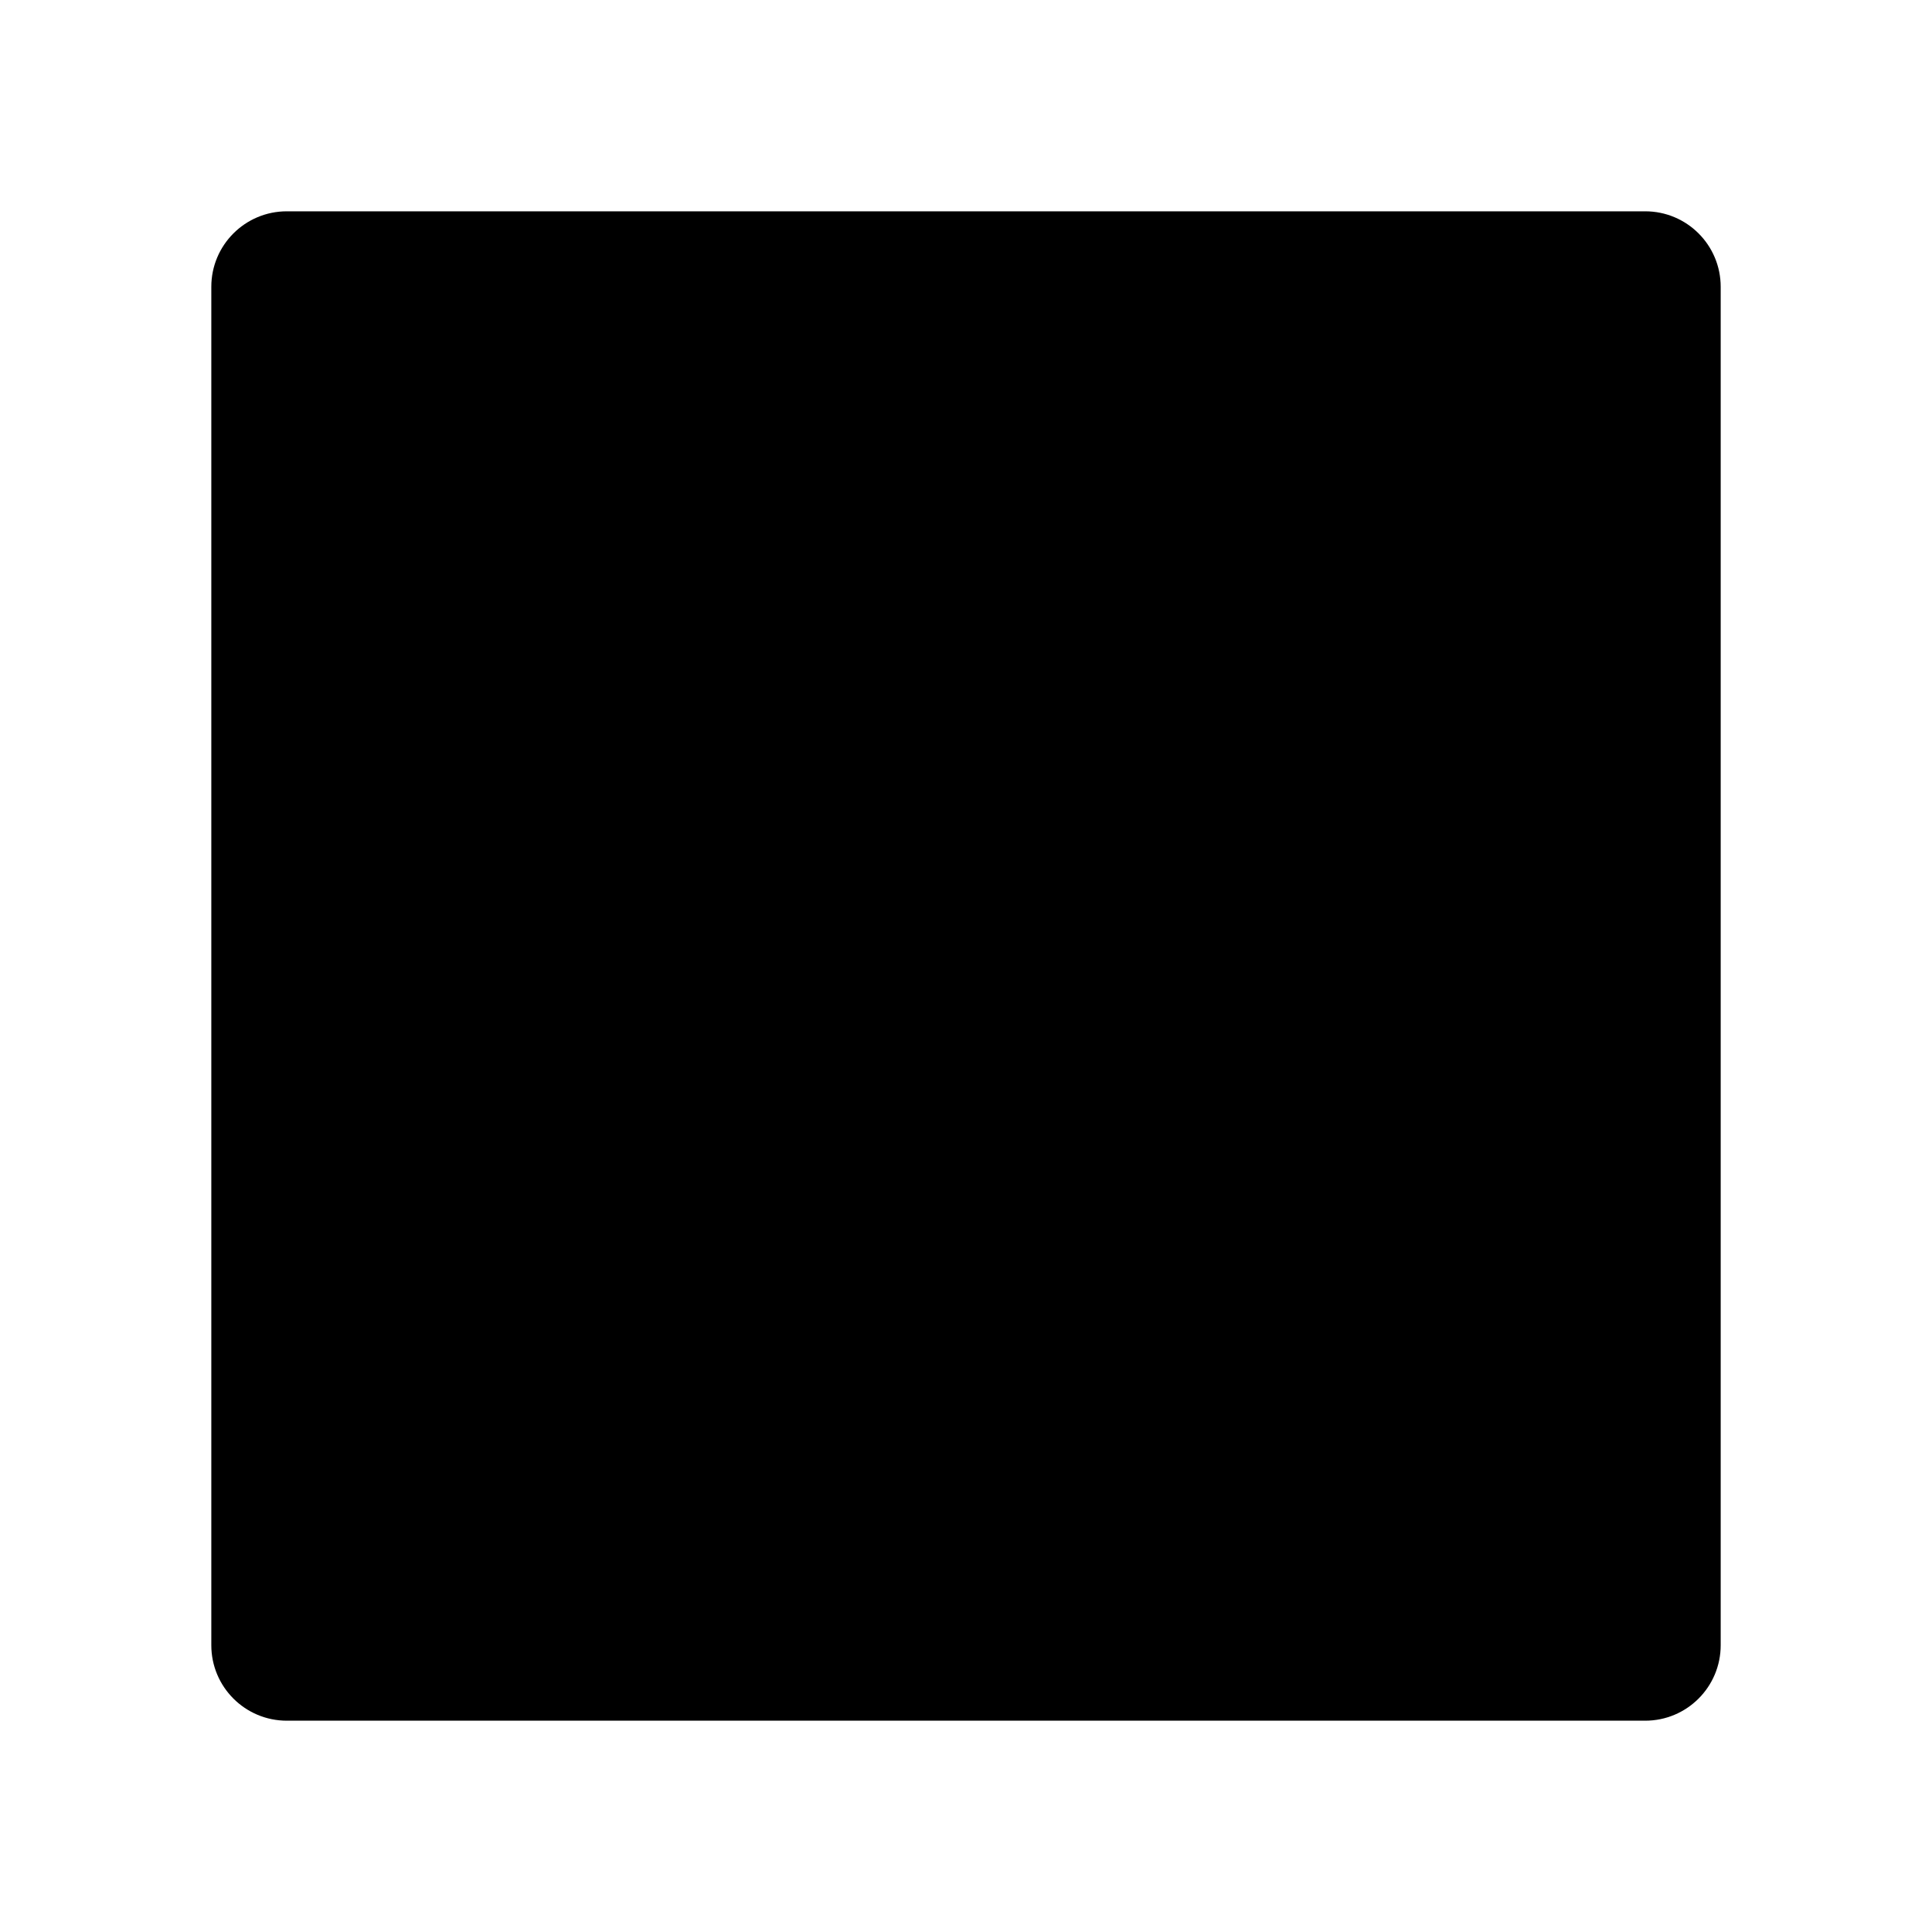
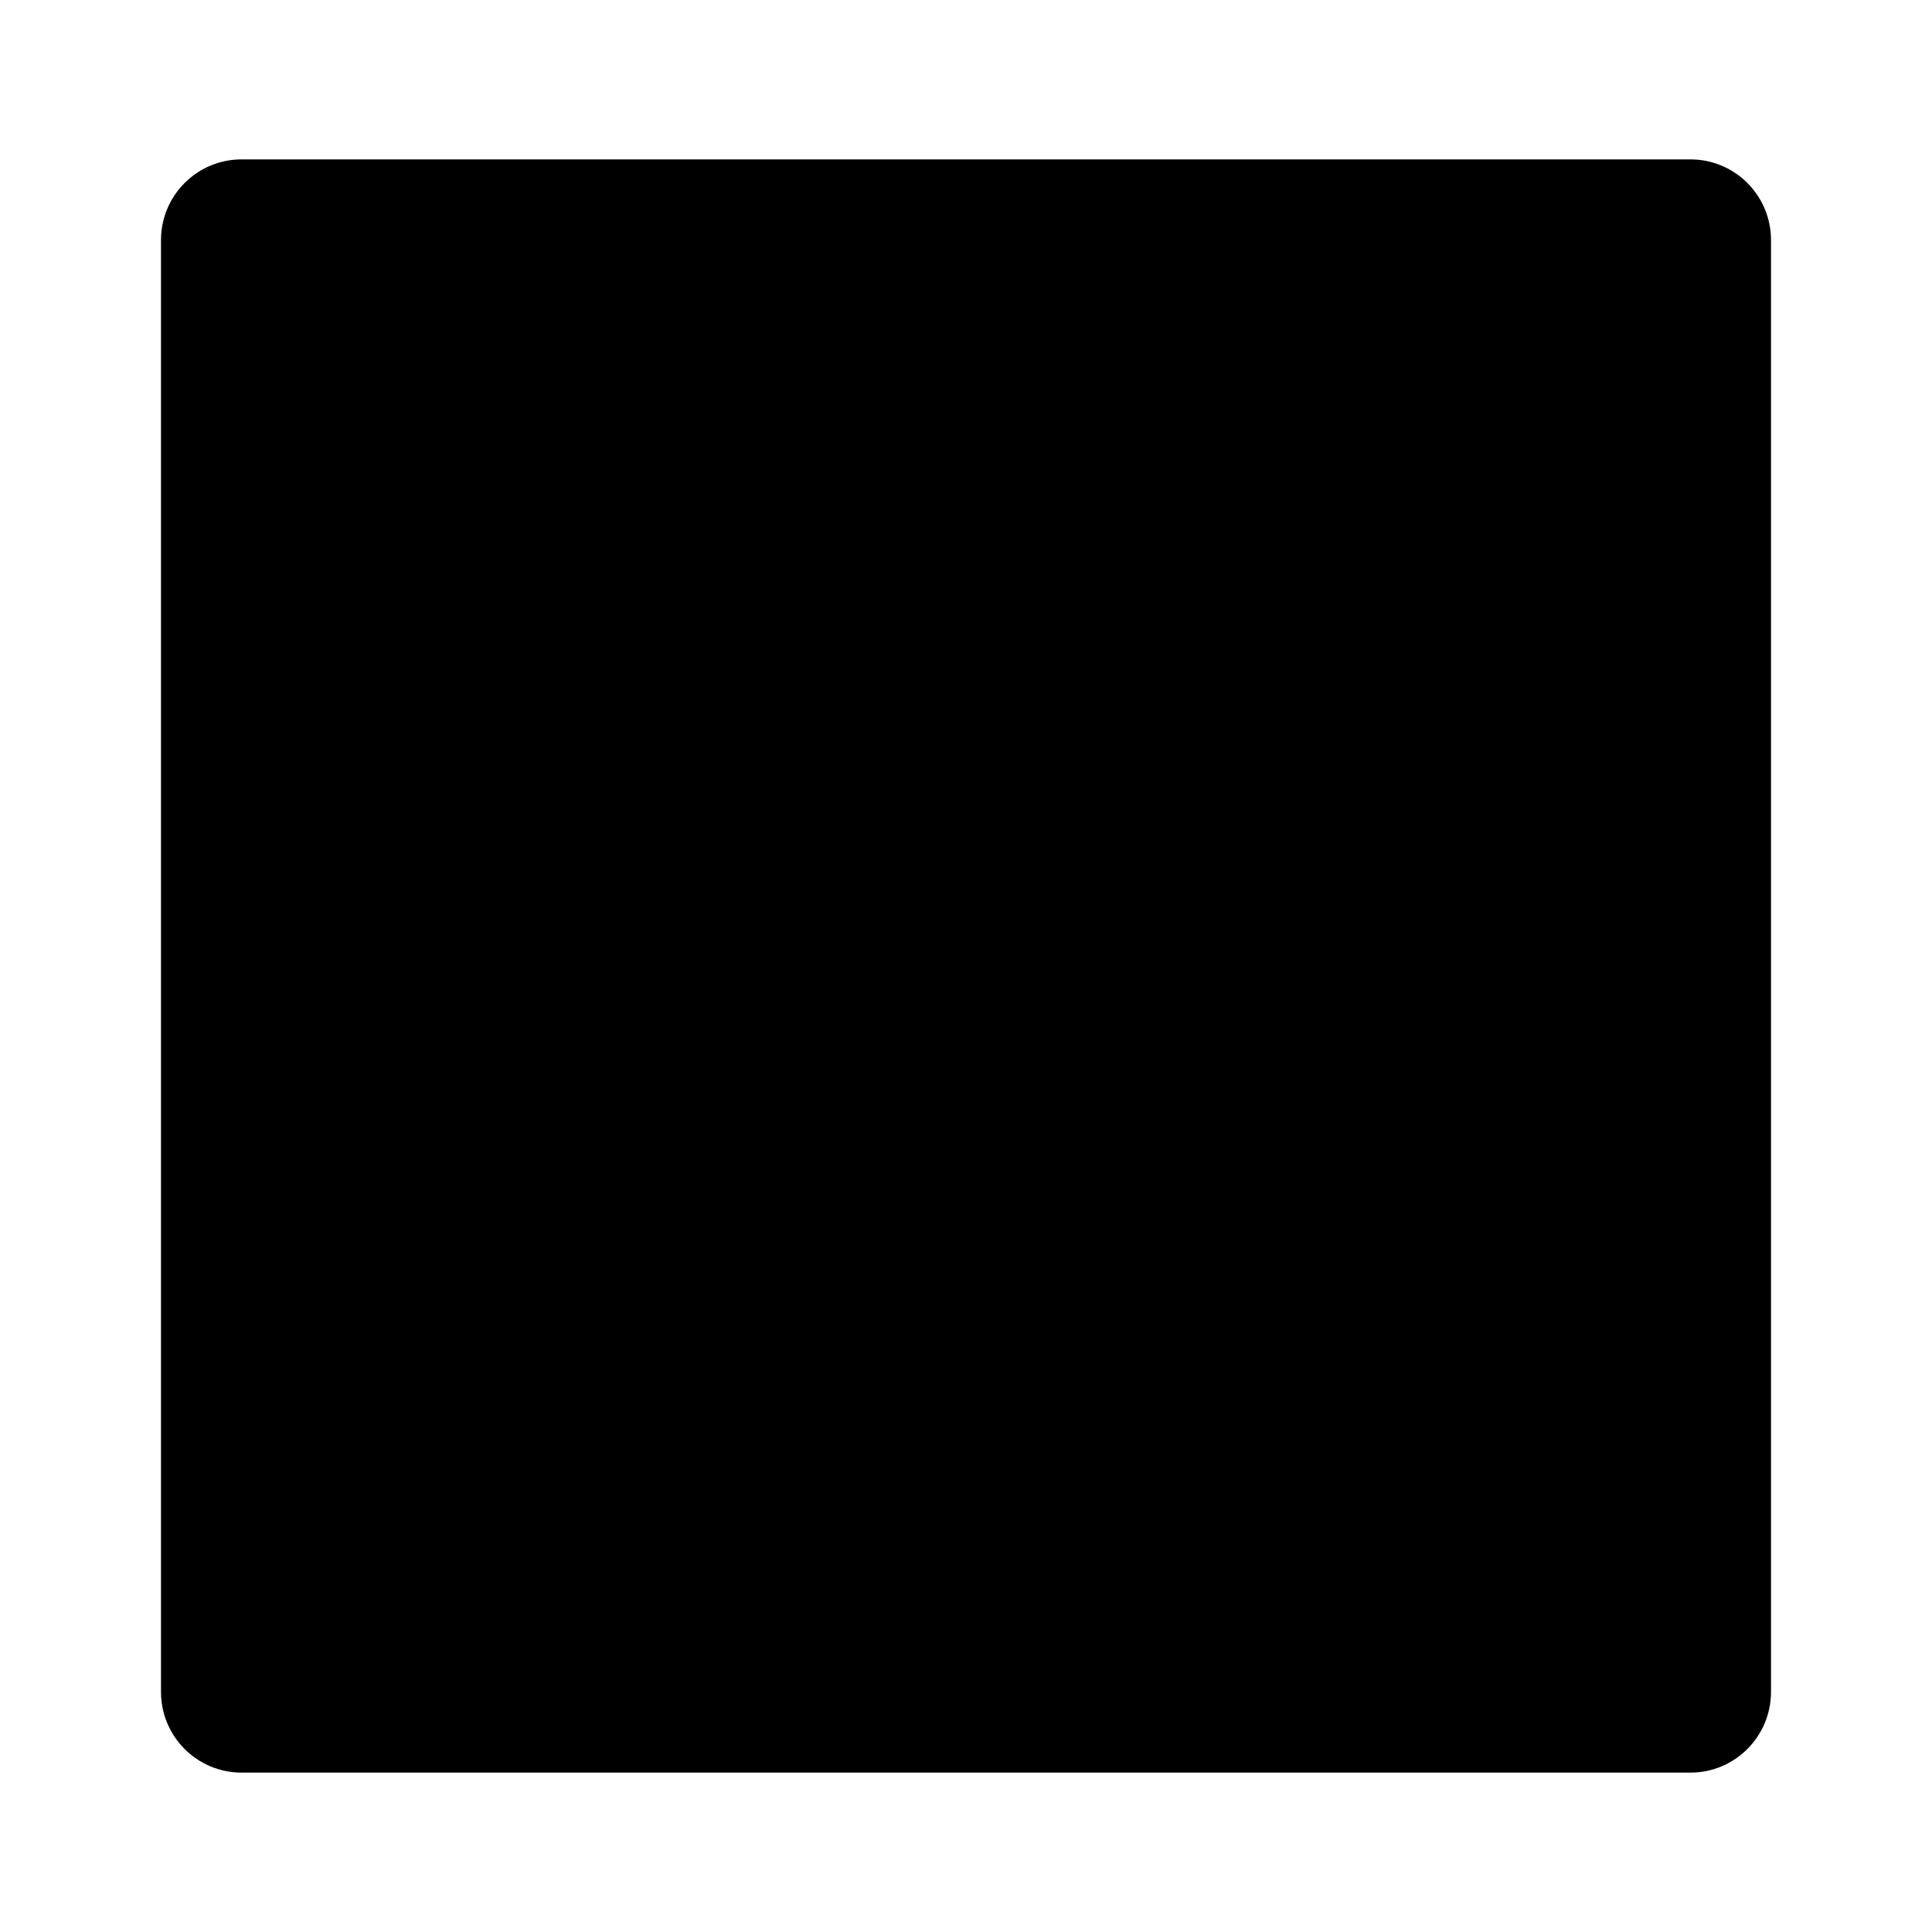
- <svg xmlns="http://www.w3.org/2000/svg" width="512px" height="512px" viewBox="0 0 512 512" version="1.1">
+ <svg xmlns="http://www.w3.org/2000/svg" width="600px" height="600px" viewBox="0 0 600 600" version="1.1">
  <defs />
-   <g id="Page-1" stroke="none" stroke-width="1" fill="none" fill-rule="evenodd">
+   <g id="squares" stroke="none" stroke-width="1" fill="none" fill-rule="evenodd">
    <g id="square-bg" fill="#000000">
-       <rect id="Rectangle-2" x="56" y="56" width="400" height="400" rx="20" />
+       <path d="M75.009,550.5 C61.197,550.5 50,539.274 50,525.441 L50,74.559 C50,60.719 61.204,49.5 75.009,49.5 L524.991,49.5 C538.803,49.5 550,60.726 550,74.559 L550,525.441 C550,539.281 538.796,550.5 524.991,550.5 L75.009,550.5 L75.009,550.5 Z" id="Rectangle-2" />
    </g>
  </g>
</svg>
